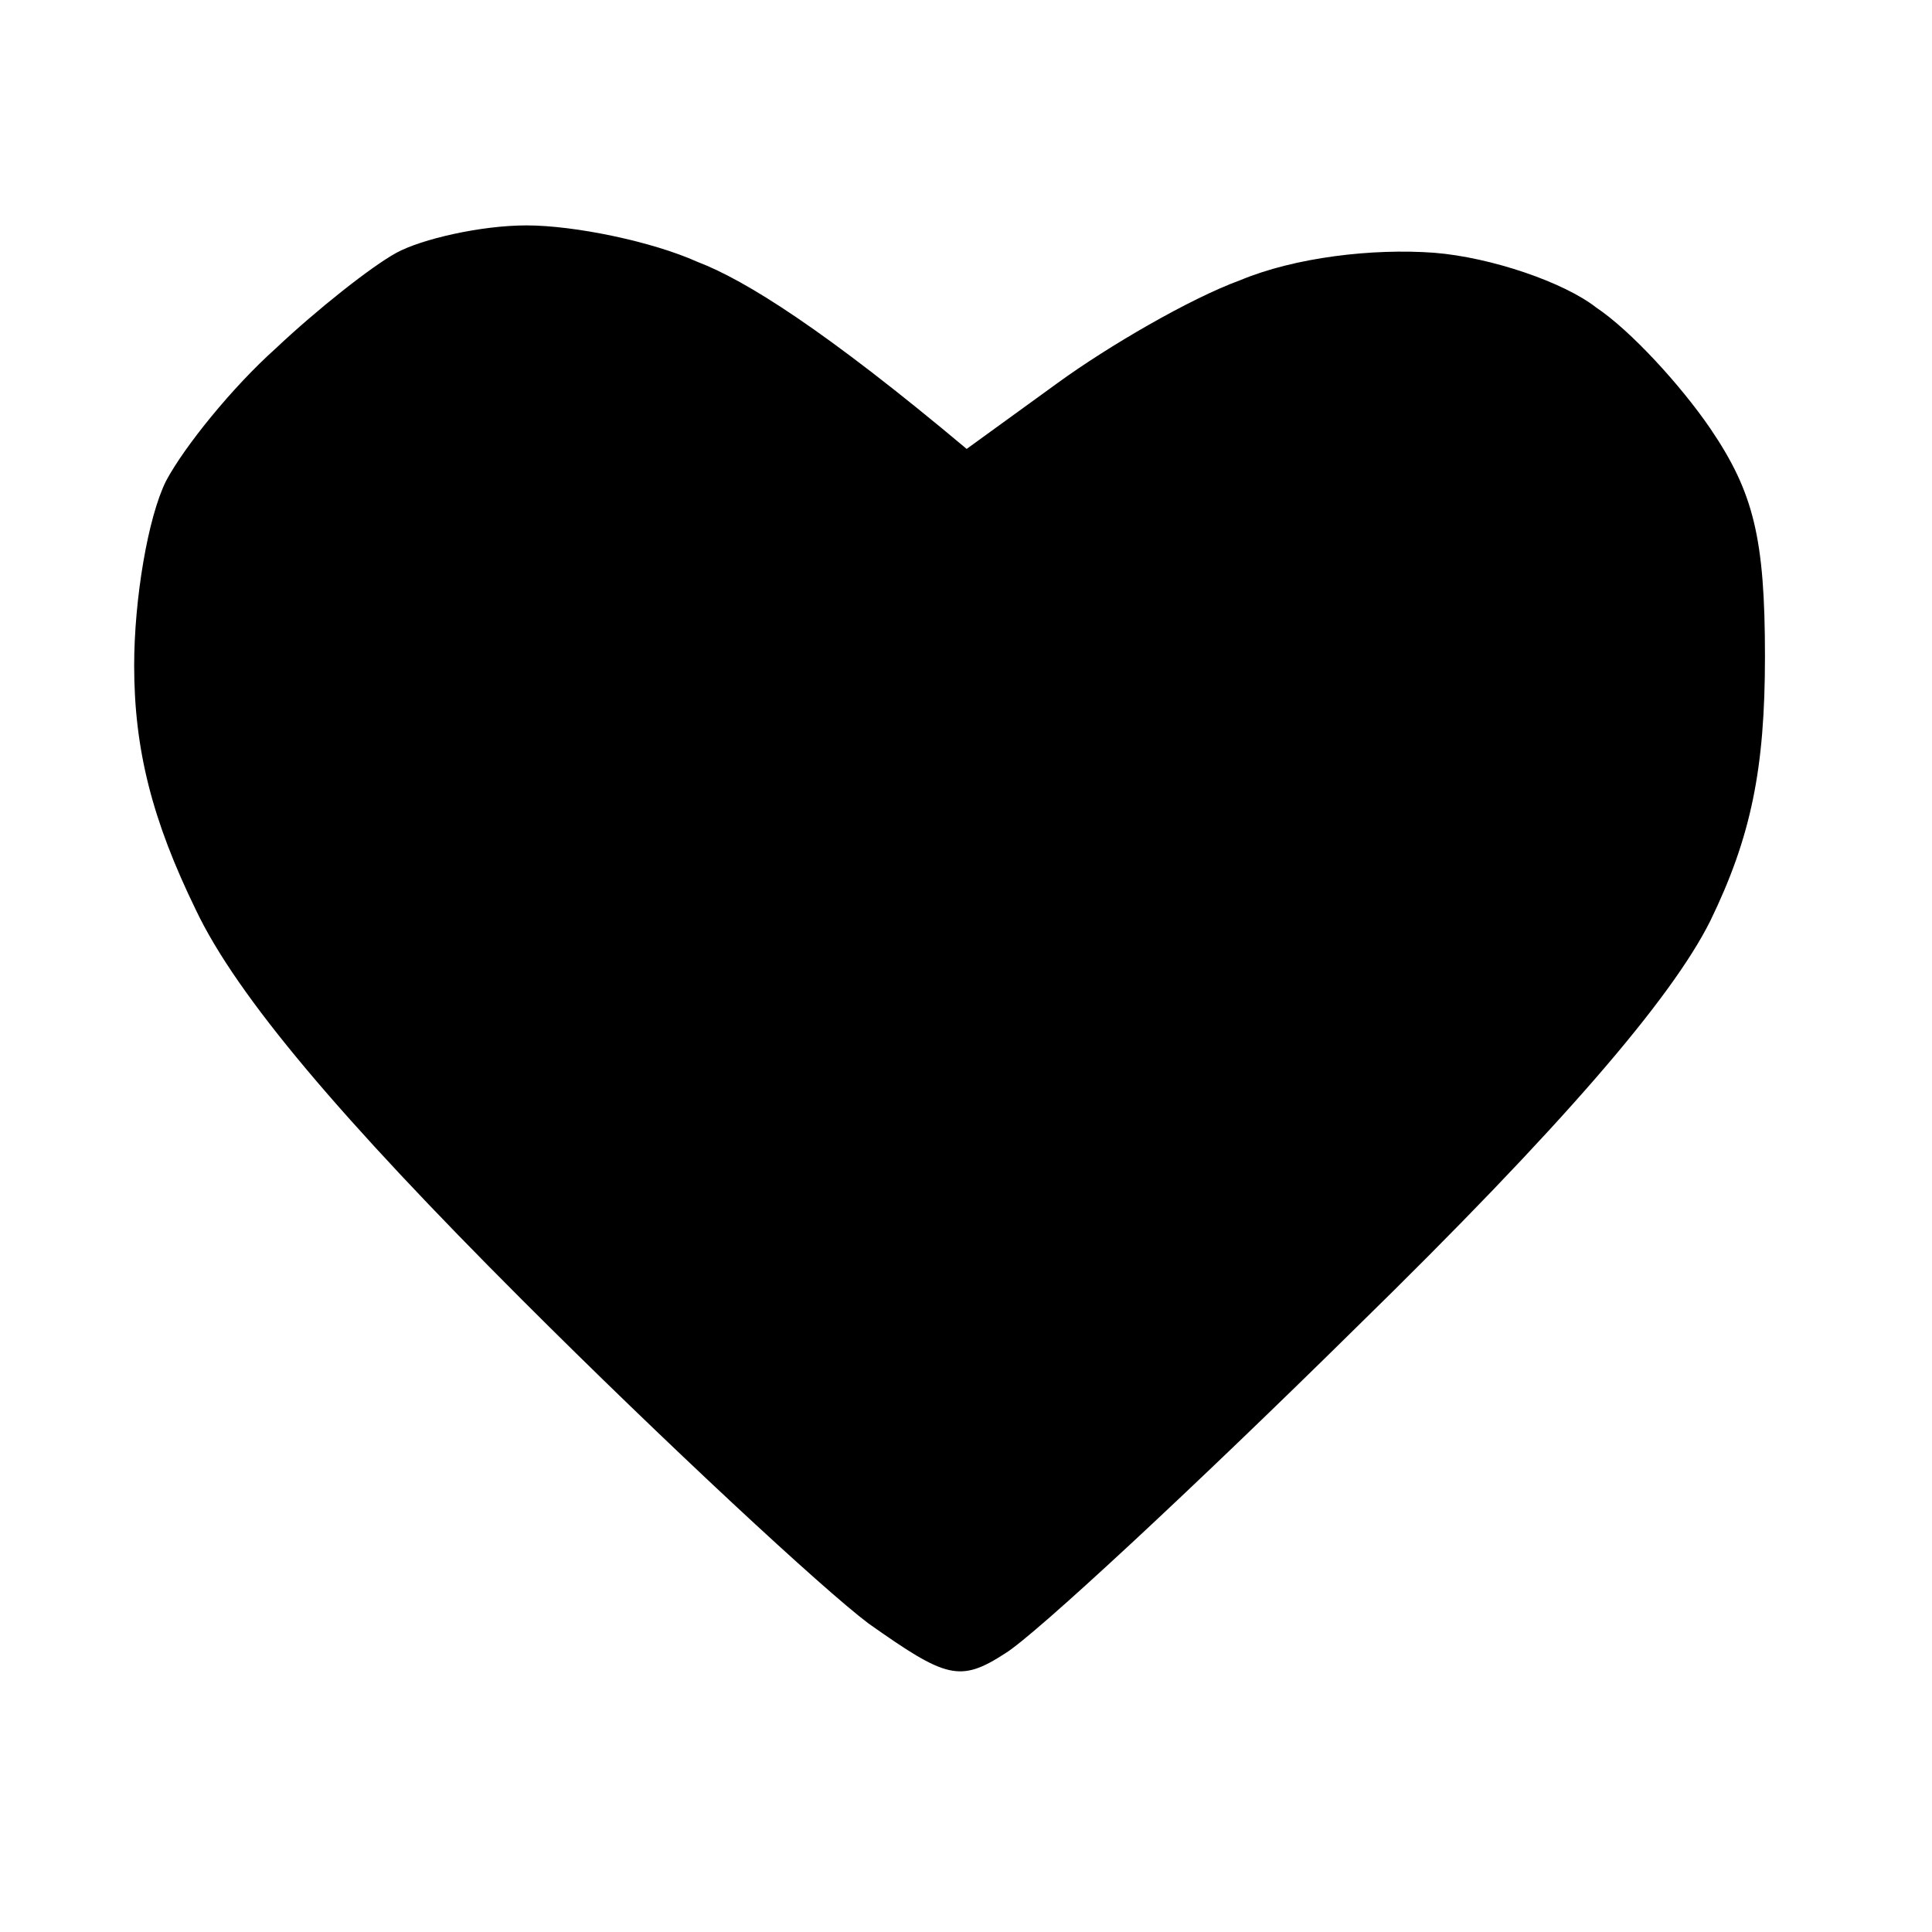
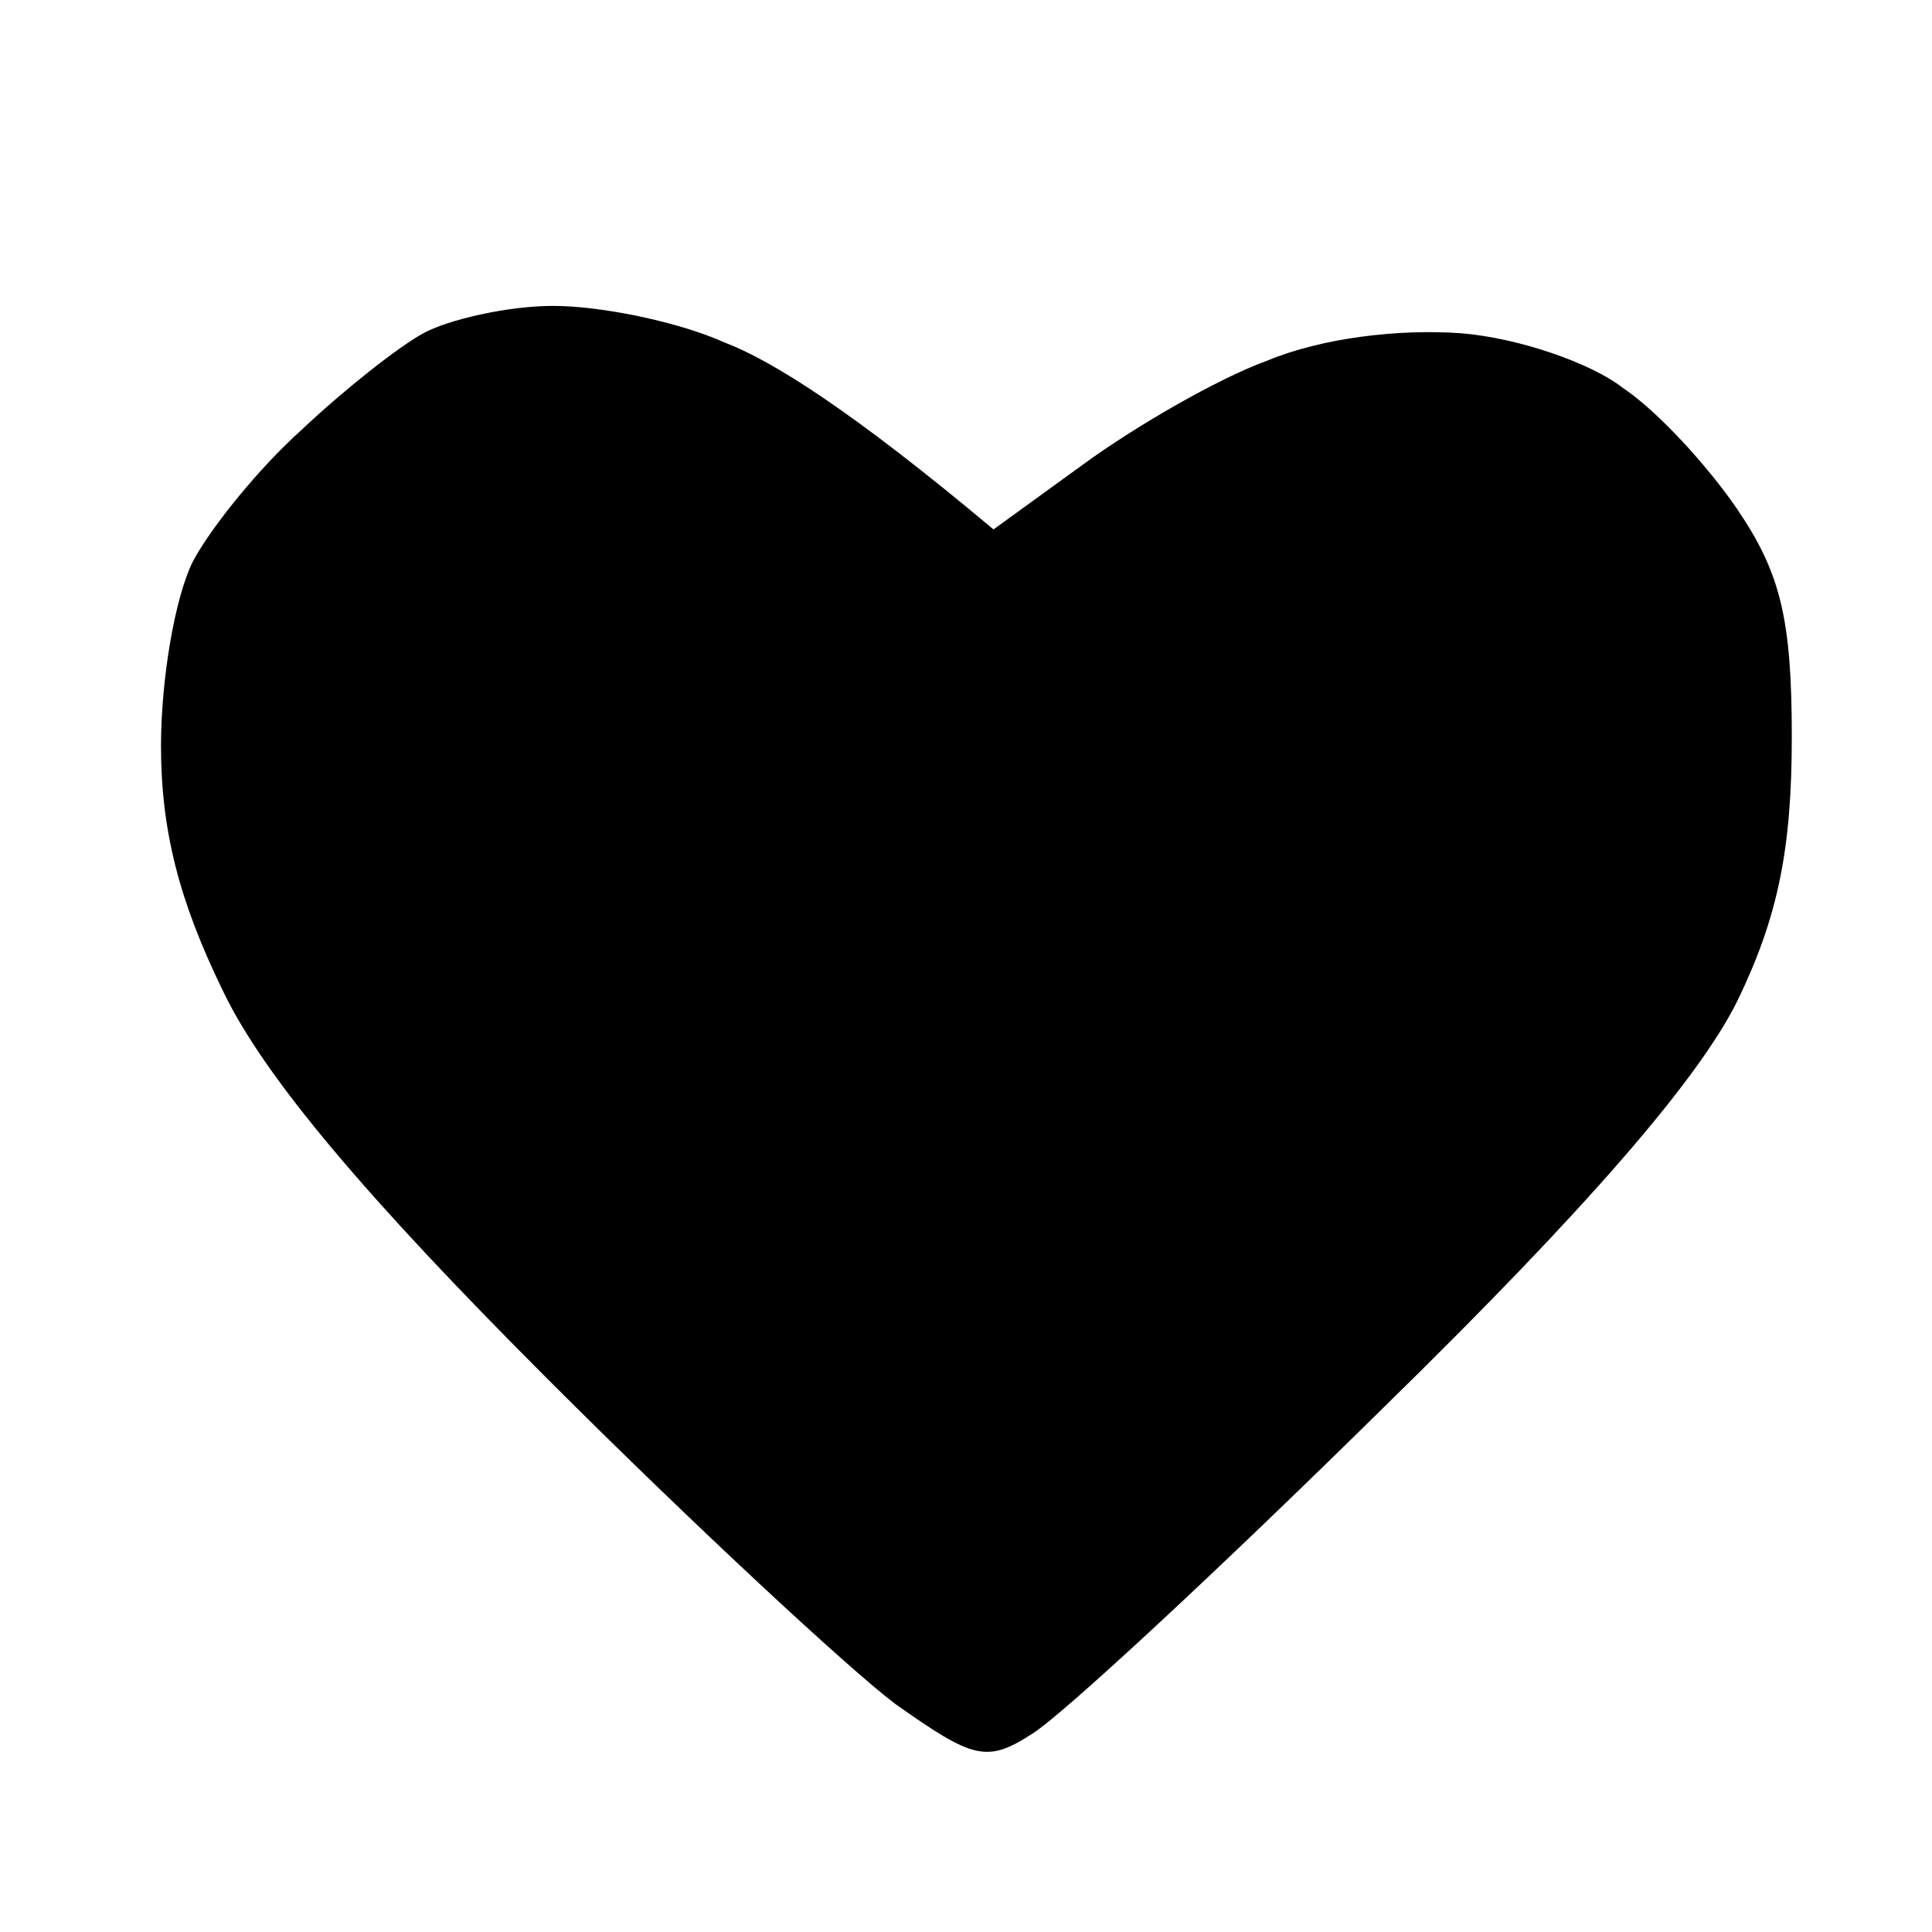
<svg xmlns="http://www.w3.org/2000/svg" version="1.2" viewBox="0 0 72 72" width="72" height="72">
-   <path id="Path 0" fill="currentColor" class="opacity-100" transform="translate(5, 5) scale(0.85 0.85)" d="m11.5 5.2c-1.1 0.6-3.5 2.5-5.3 4.2-1.9 1.7-4 4.3-4.8 5.8-0.8 1.6-1.4 5.2-1.4 8.1 0 3.7 0.8 6.8 2.7 10.7 1.8 3.8 6.4 9.2 14.3 17.1 6.3 6.3 13.2 12.7 15.2 14.2 3.4 2.4 4 2.6 6 1.3 1.3-0.8 8.2-7.2 15.4-14.3 9-8.8 13.8-14.4 15.5-17.8 1.8-3.7 2.4-6.7 2.4-11.6 0-5.2-0.5-7.2-2.4-10-1.3-1.9-3.5-4.3-5-5.3-1.4-1.1-4.6-2.2-7.1-2.4-2.7-0.2-6.1 0.2-8.5 1.2-2.2 0.8-5.8 2.9-8 4.5l-4 2.9c-6.2-5.2-9.7-7.4-11.8-8.2-2-0.9-5.4-1.6-7.5-1.6-2 0-4.6 0.6-5.7 1.2z" />
+   <path id="Path 0" fill="currentColor" class="opacity-100" transform="translate(6, 8) scale(0.85 0.85)" d="m11.5 5.2c-1.1 0.6-3.5 2.5-5.3 4.2-1.9 1.7-4 4.3-4.8 5.8-0.8 1.6-1.4 5.2-1.4 8.1 0 3.7 0.8 6.8 2.7 10.7 1.8 3.8 6.4 9.2 14.3 17.1 6.3 6.3 13.2 12.7 15.2 14.2 3.4 2.4 4 2.6 6 1.3 1.3-0.8 8.2-7.2 15.4-14.3 9-8.8 13.8-14.4 15.5-17.8 1.8-3.7 2.4-6.7 2.4-11.6 0-5.2-0.5-7.2-2.4-10-1.3-1.9-3.5-4.3-5-5.3-1.4-1.1-4.6-2.2-7.1-2.4-2.7-0.2-6.1 0.2-8.5 1.2-2.2 0.8-5.8 2.9-8 4.5l-4 2.9c-6.2-5.2-9.7-7.4-11.8-8.2-2-0.9-5.4-1.6-7.5-1.6-2 0-4.6 0.6-5.7 1.2z" />
</svg>
